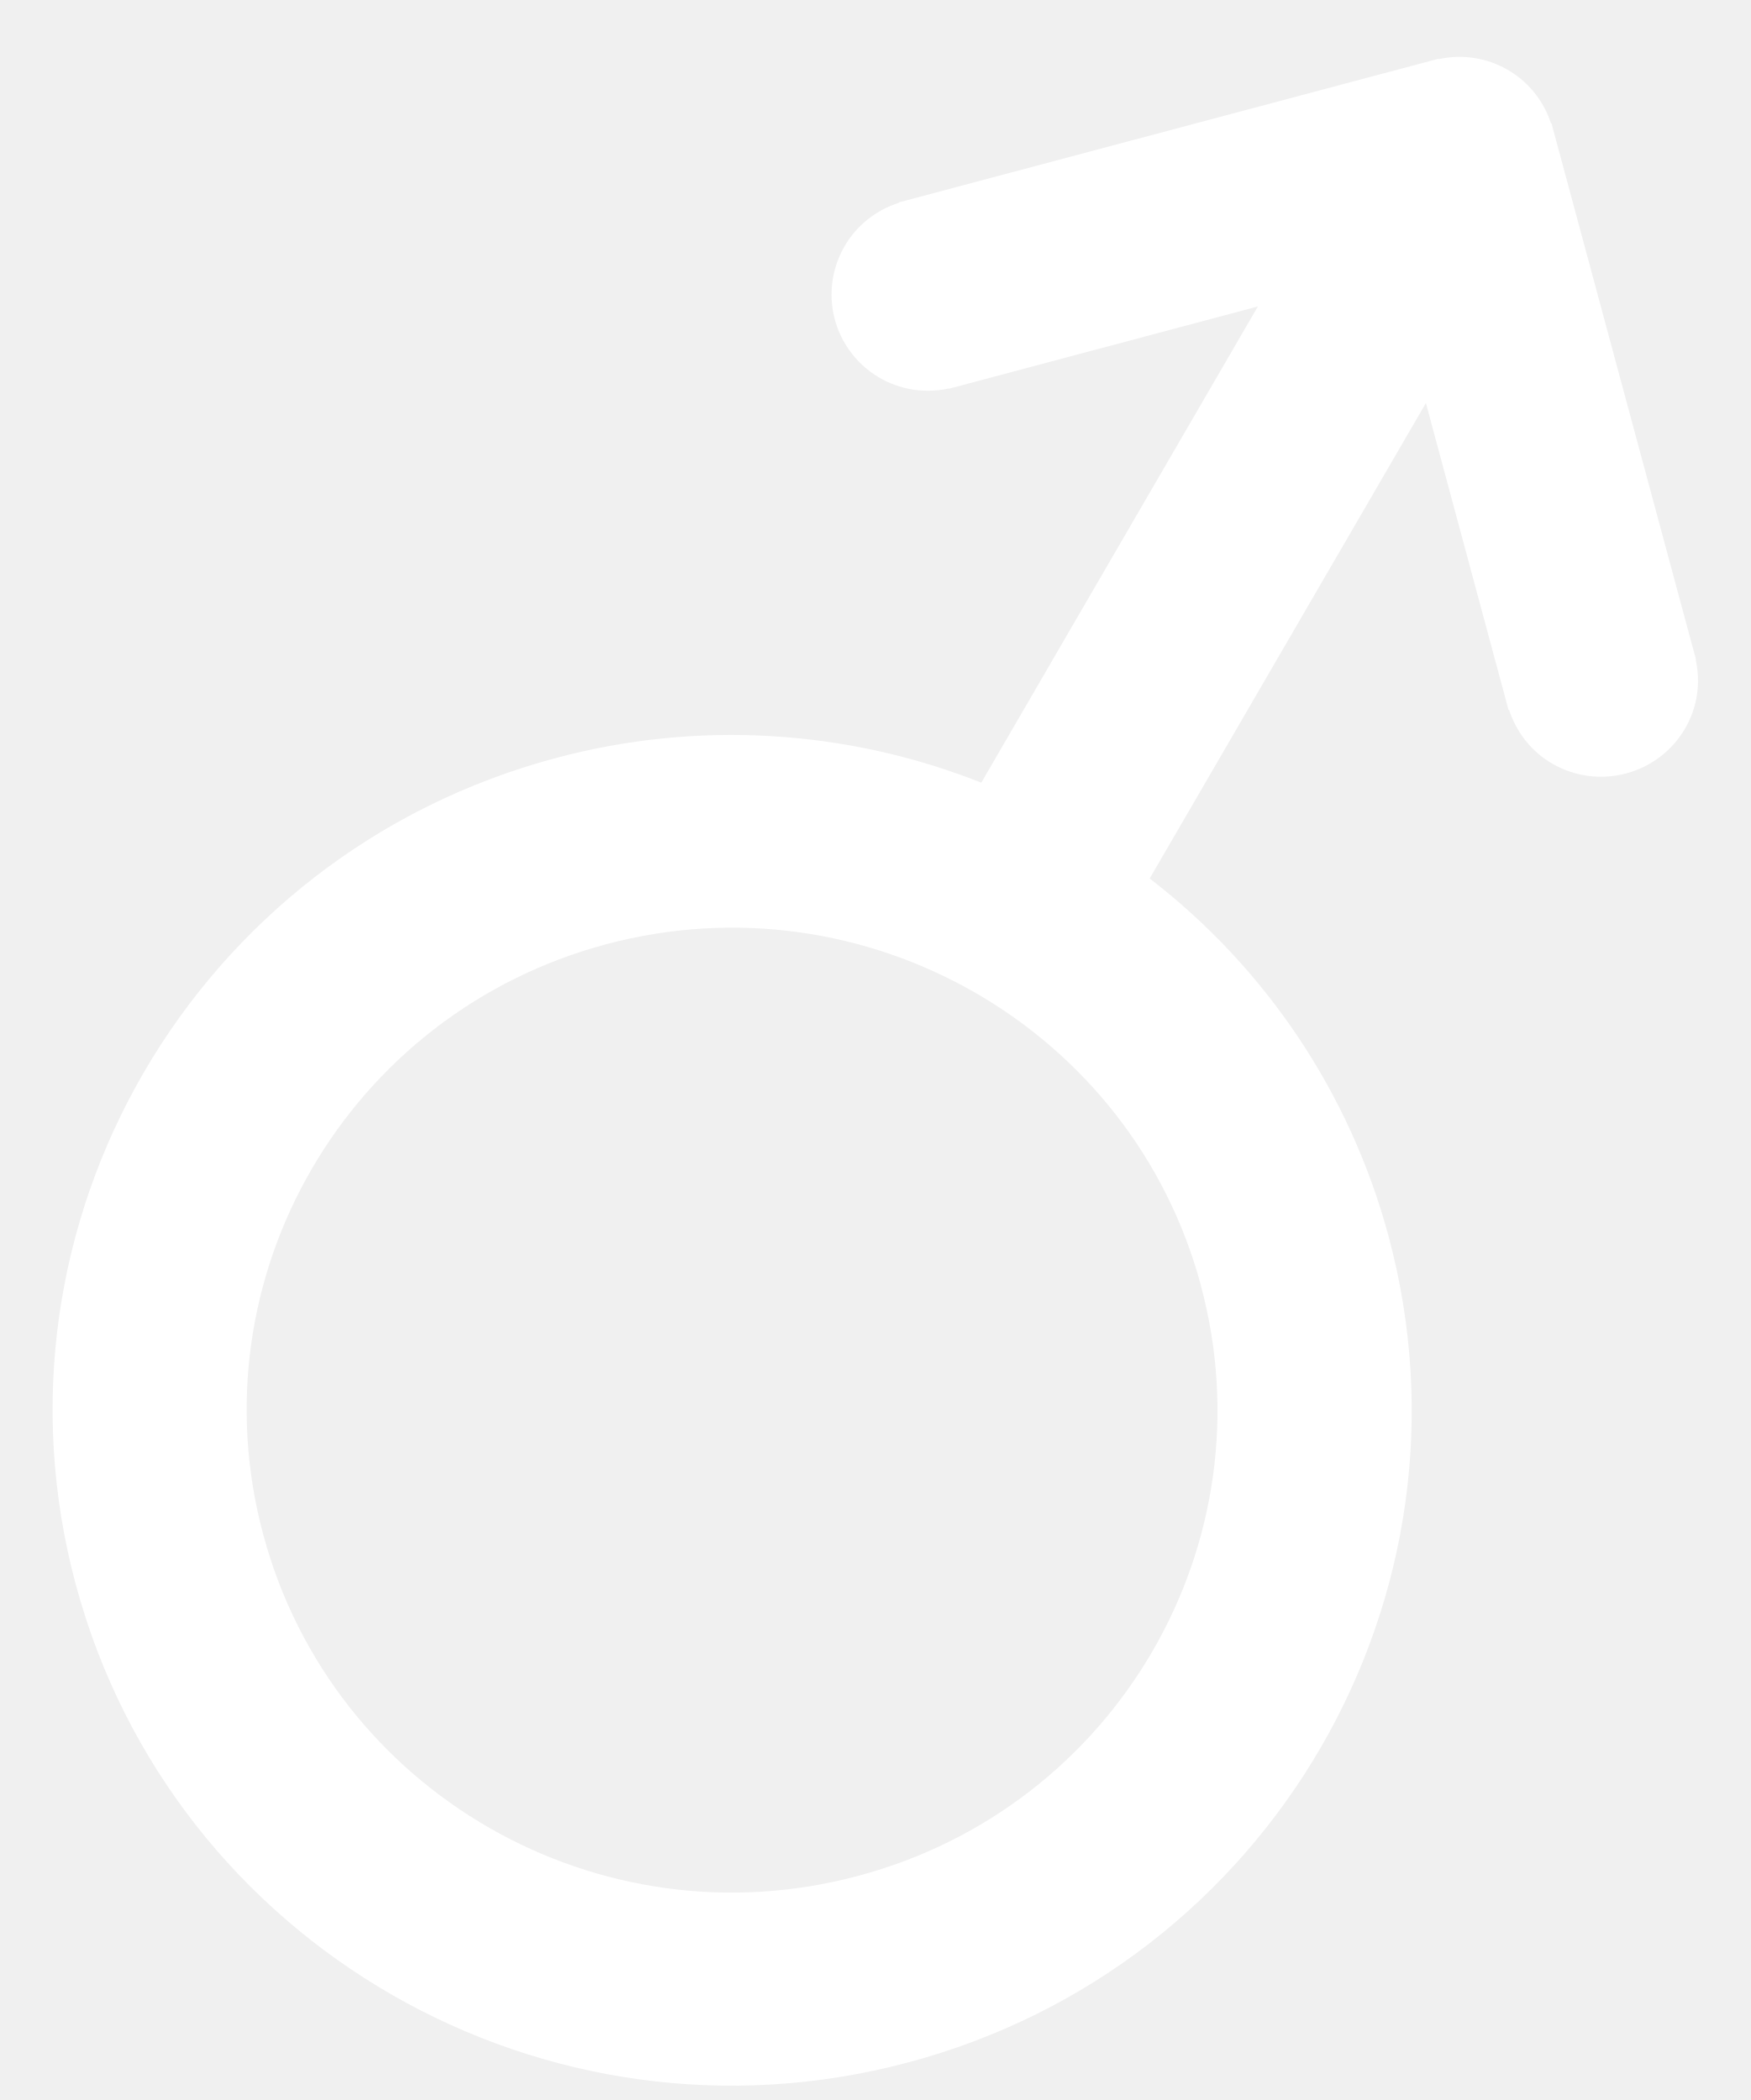
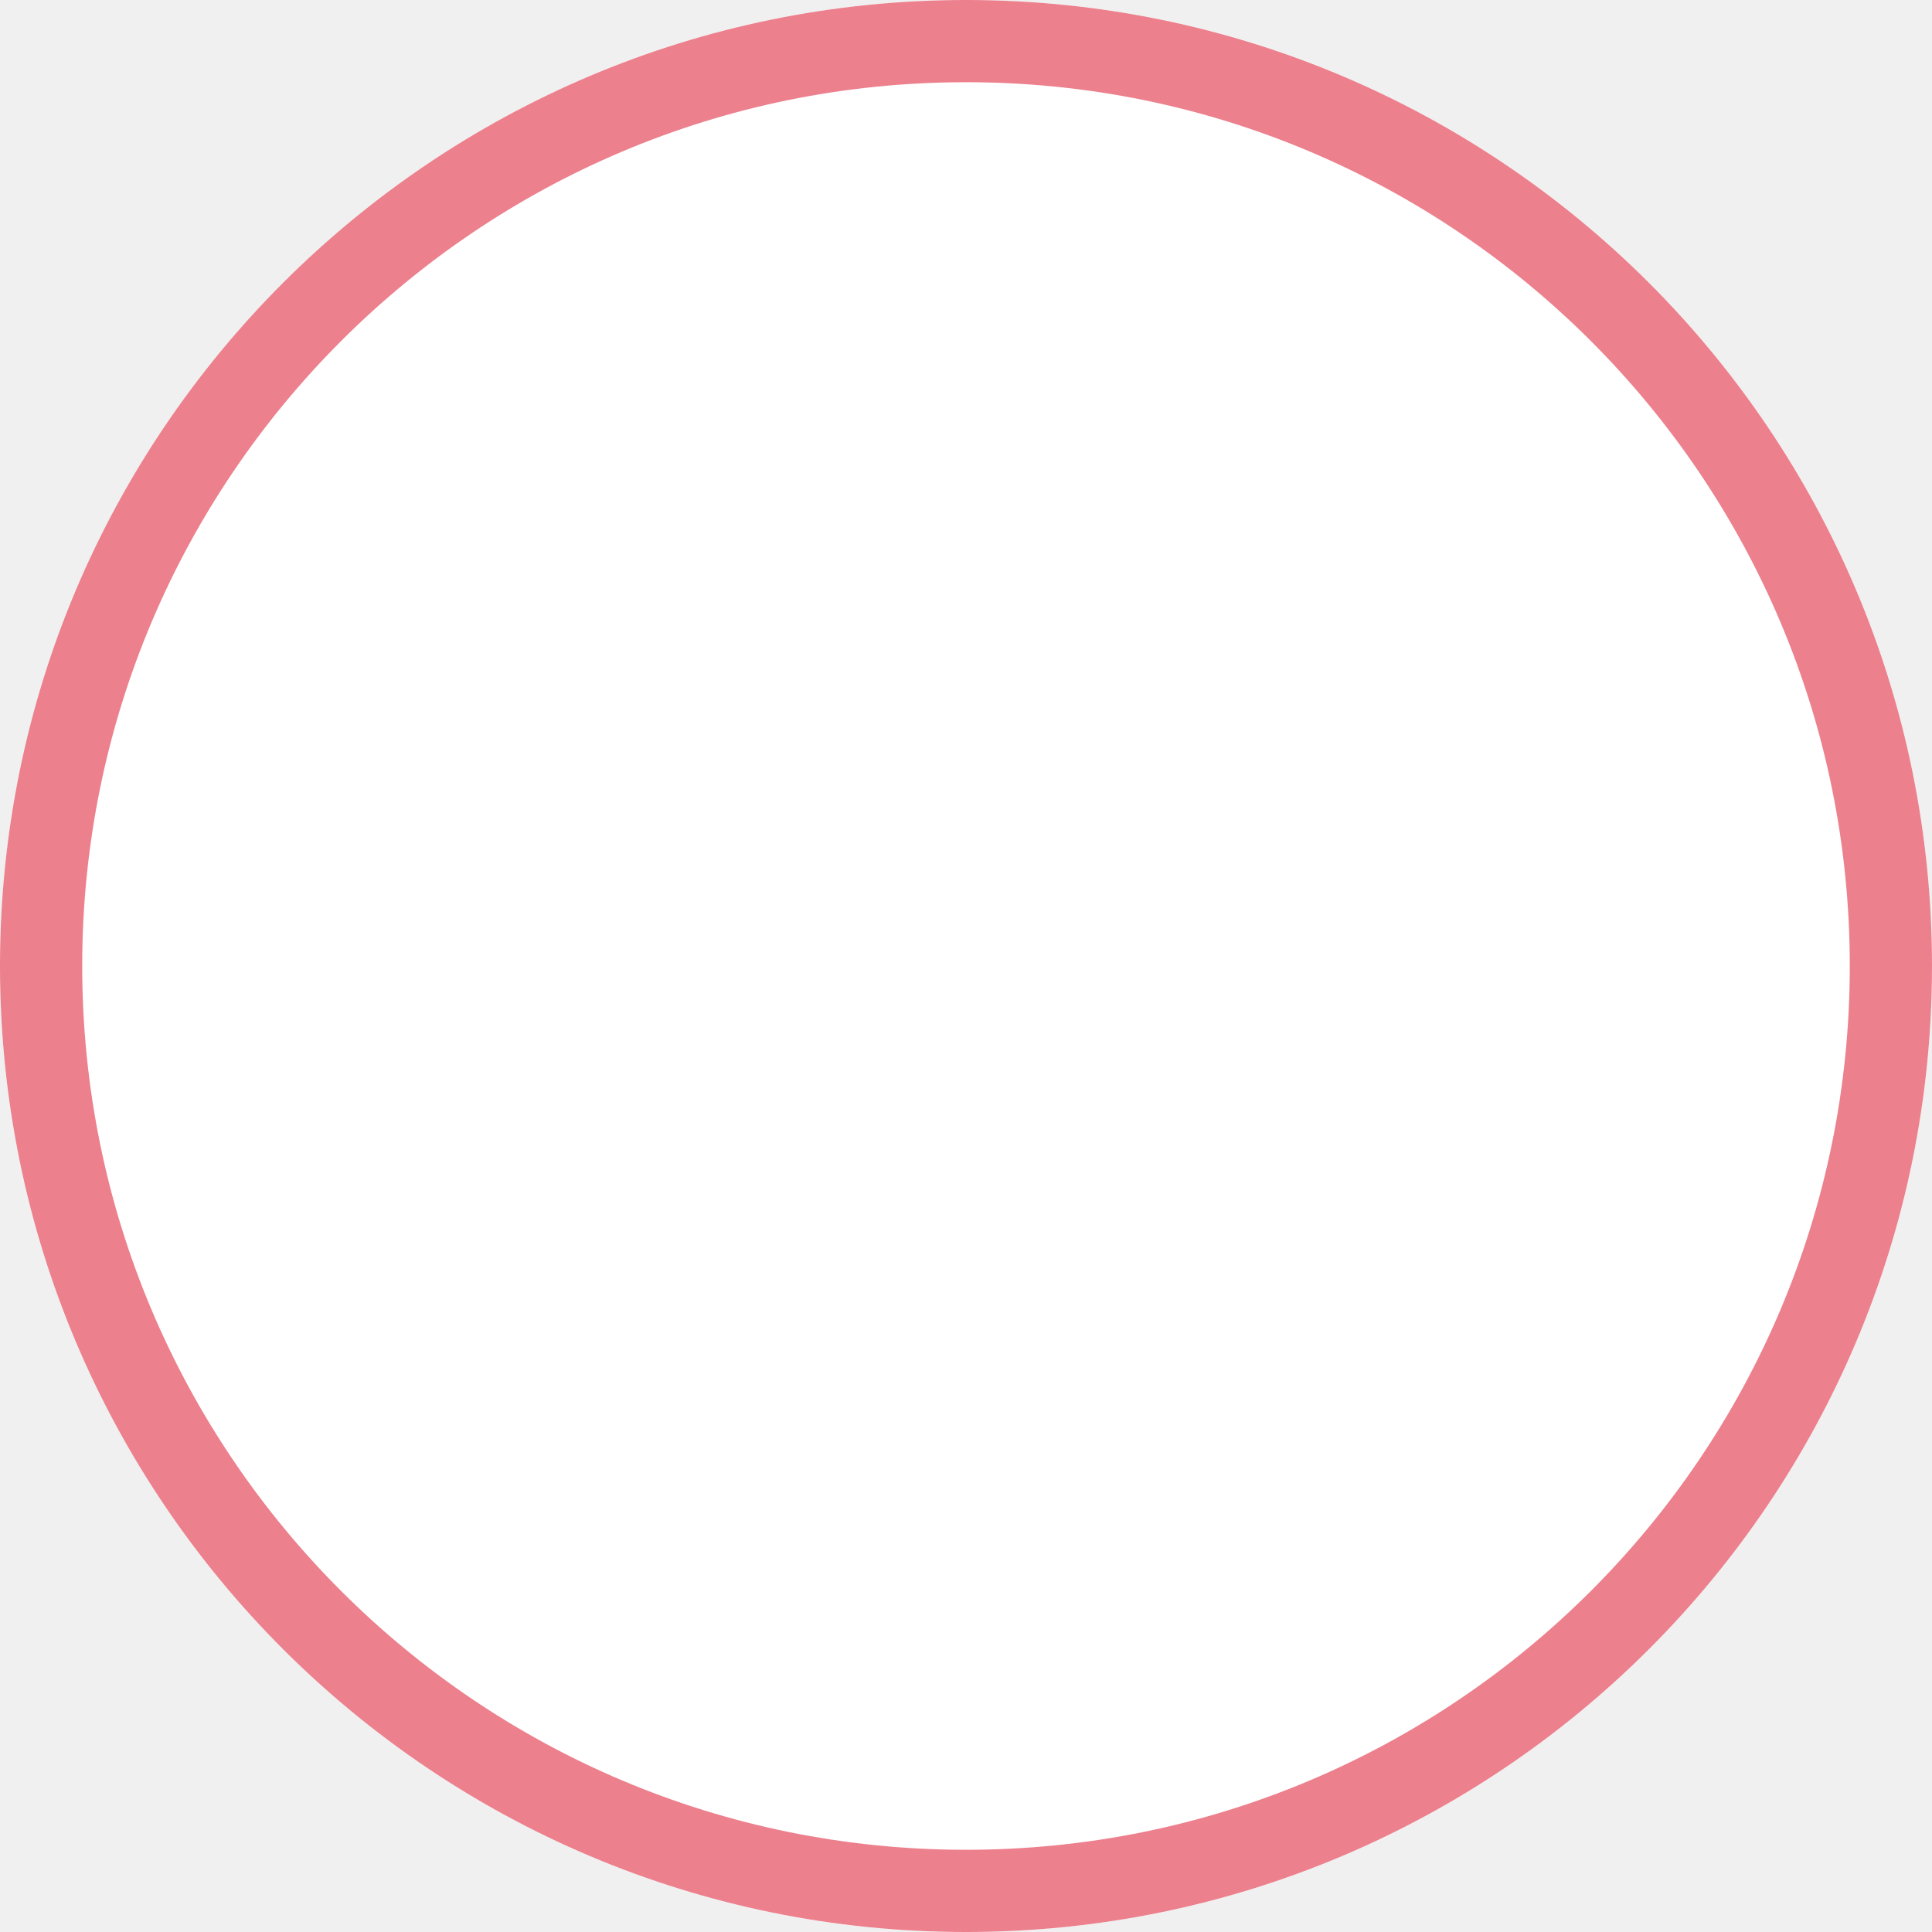
- <svg xmlns="http://www.w3.org/2000/svg" version="1.1" width="25px" height="30px">
-   <g transform="matrix(1 0 0 1 -21 -8 )">
-     <path d="M 24.067 10.407  C 24.239 10.112  24.293 9.763  24.219 9.429  L 24.223 9.429  L 24.208 9.362  L 24.206 9.362  L 22.159 1.763  L 22.152 1.765  C 21.935 1.09  21.24 0.692  20.548 0.845  L 20.546 0.839  L 12.838 2.891  L 12.838 2.898  C 12.512 3  12.236 3.22  12.063 3.515  C 11.941 3.725  11.876 3.964  11.876 4.207  C 11.876 4.966  12.492 5.582  13.252 5.582  C 13.354 5.582  13.455 5.571  13.554 5.549  L 13.554 5.553  L 17.965 4.378  L 14.015 11.181  C 12.082 10.415  9.954 10.291  7.946 10.827  C 2.768 12.205  -0.303 17.496  1.084 22.642  C 2.47 27.789  7.791 30.844  12.967 29.464  C 18.145 28.085  21.217 22.796  19.829 17.651  C 19.282 15.623  18.084 13.831  16.42 12.55  L 20.365 5.758  L 21.527 10.075  L 21.544 10.142  L 21.552 10.139  C 21.654 10.452  21.864 10.734  22.173 10.911  C 22.835 11.292  23.681 11.067  24.067 10.407  Z M 17.151 18.361  L 17.15 18.362  C 18.142 22.038  15.948 25.817  12.249 26.8  C 8.552 27.787  4.751 25.605  3.761 21.928  C 2.769 18.251  4.964 14.474  8.662 13.488  C 12.359 12.505  16.16 14.685  17.151 18.361  Z " fill-rule="nonzero" fill="#ffffff" stroke="none" transform="matrix(1 0 0 1 21 8 )" />
+ <svg xmlns="http://www.w3.org/2000/svg" version="1.1" width="47px" height="47px">
+   <defs>
+     <mask fill="white" id="clip145">
+       <path d="M 0 23.5  C 0 36.479  10.521 47  23.5 47  C 36.479 47  47 36.479  47 23.5  C 47 10.521  36.479 0  23.5 0  C 10.521 0  0 10.521  0 23.5  Z " fill-rule="evenodd" />
+     </mask>
+   </defs>
+   <g transform="matrix(1 0 0 1 -10 0 )">
+     <path d="M 0 23.5  C 0 36.479  10.521 47  23.5 47  C 36.479 47  47 36.479  47 23.5  C 47 10.521  36.479 0  23.5 0  C 10.521 0  0 10.521  0 23.5  Z " fill-rule="nonzero" fill="#ffffff" stroke="none" transform="matrix(1 0 0 1 10 0 )" />
+     <path d="M 0 23.5  C 0 36.479  10.521 47  23.5 47  C 36.479 47  47 36.479  47 23.5  C 47 10.521  36.479 0  23.5 0  C 10.521 0  0 10.521  0 23.5  Z " stroke-width="4" stroke="#ec808d" fill="none" transform="matrix(1 0 0 1 10 0 )" mask="url(#clip145)" />
  </g>
</svg>
